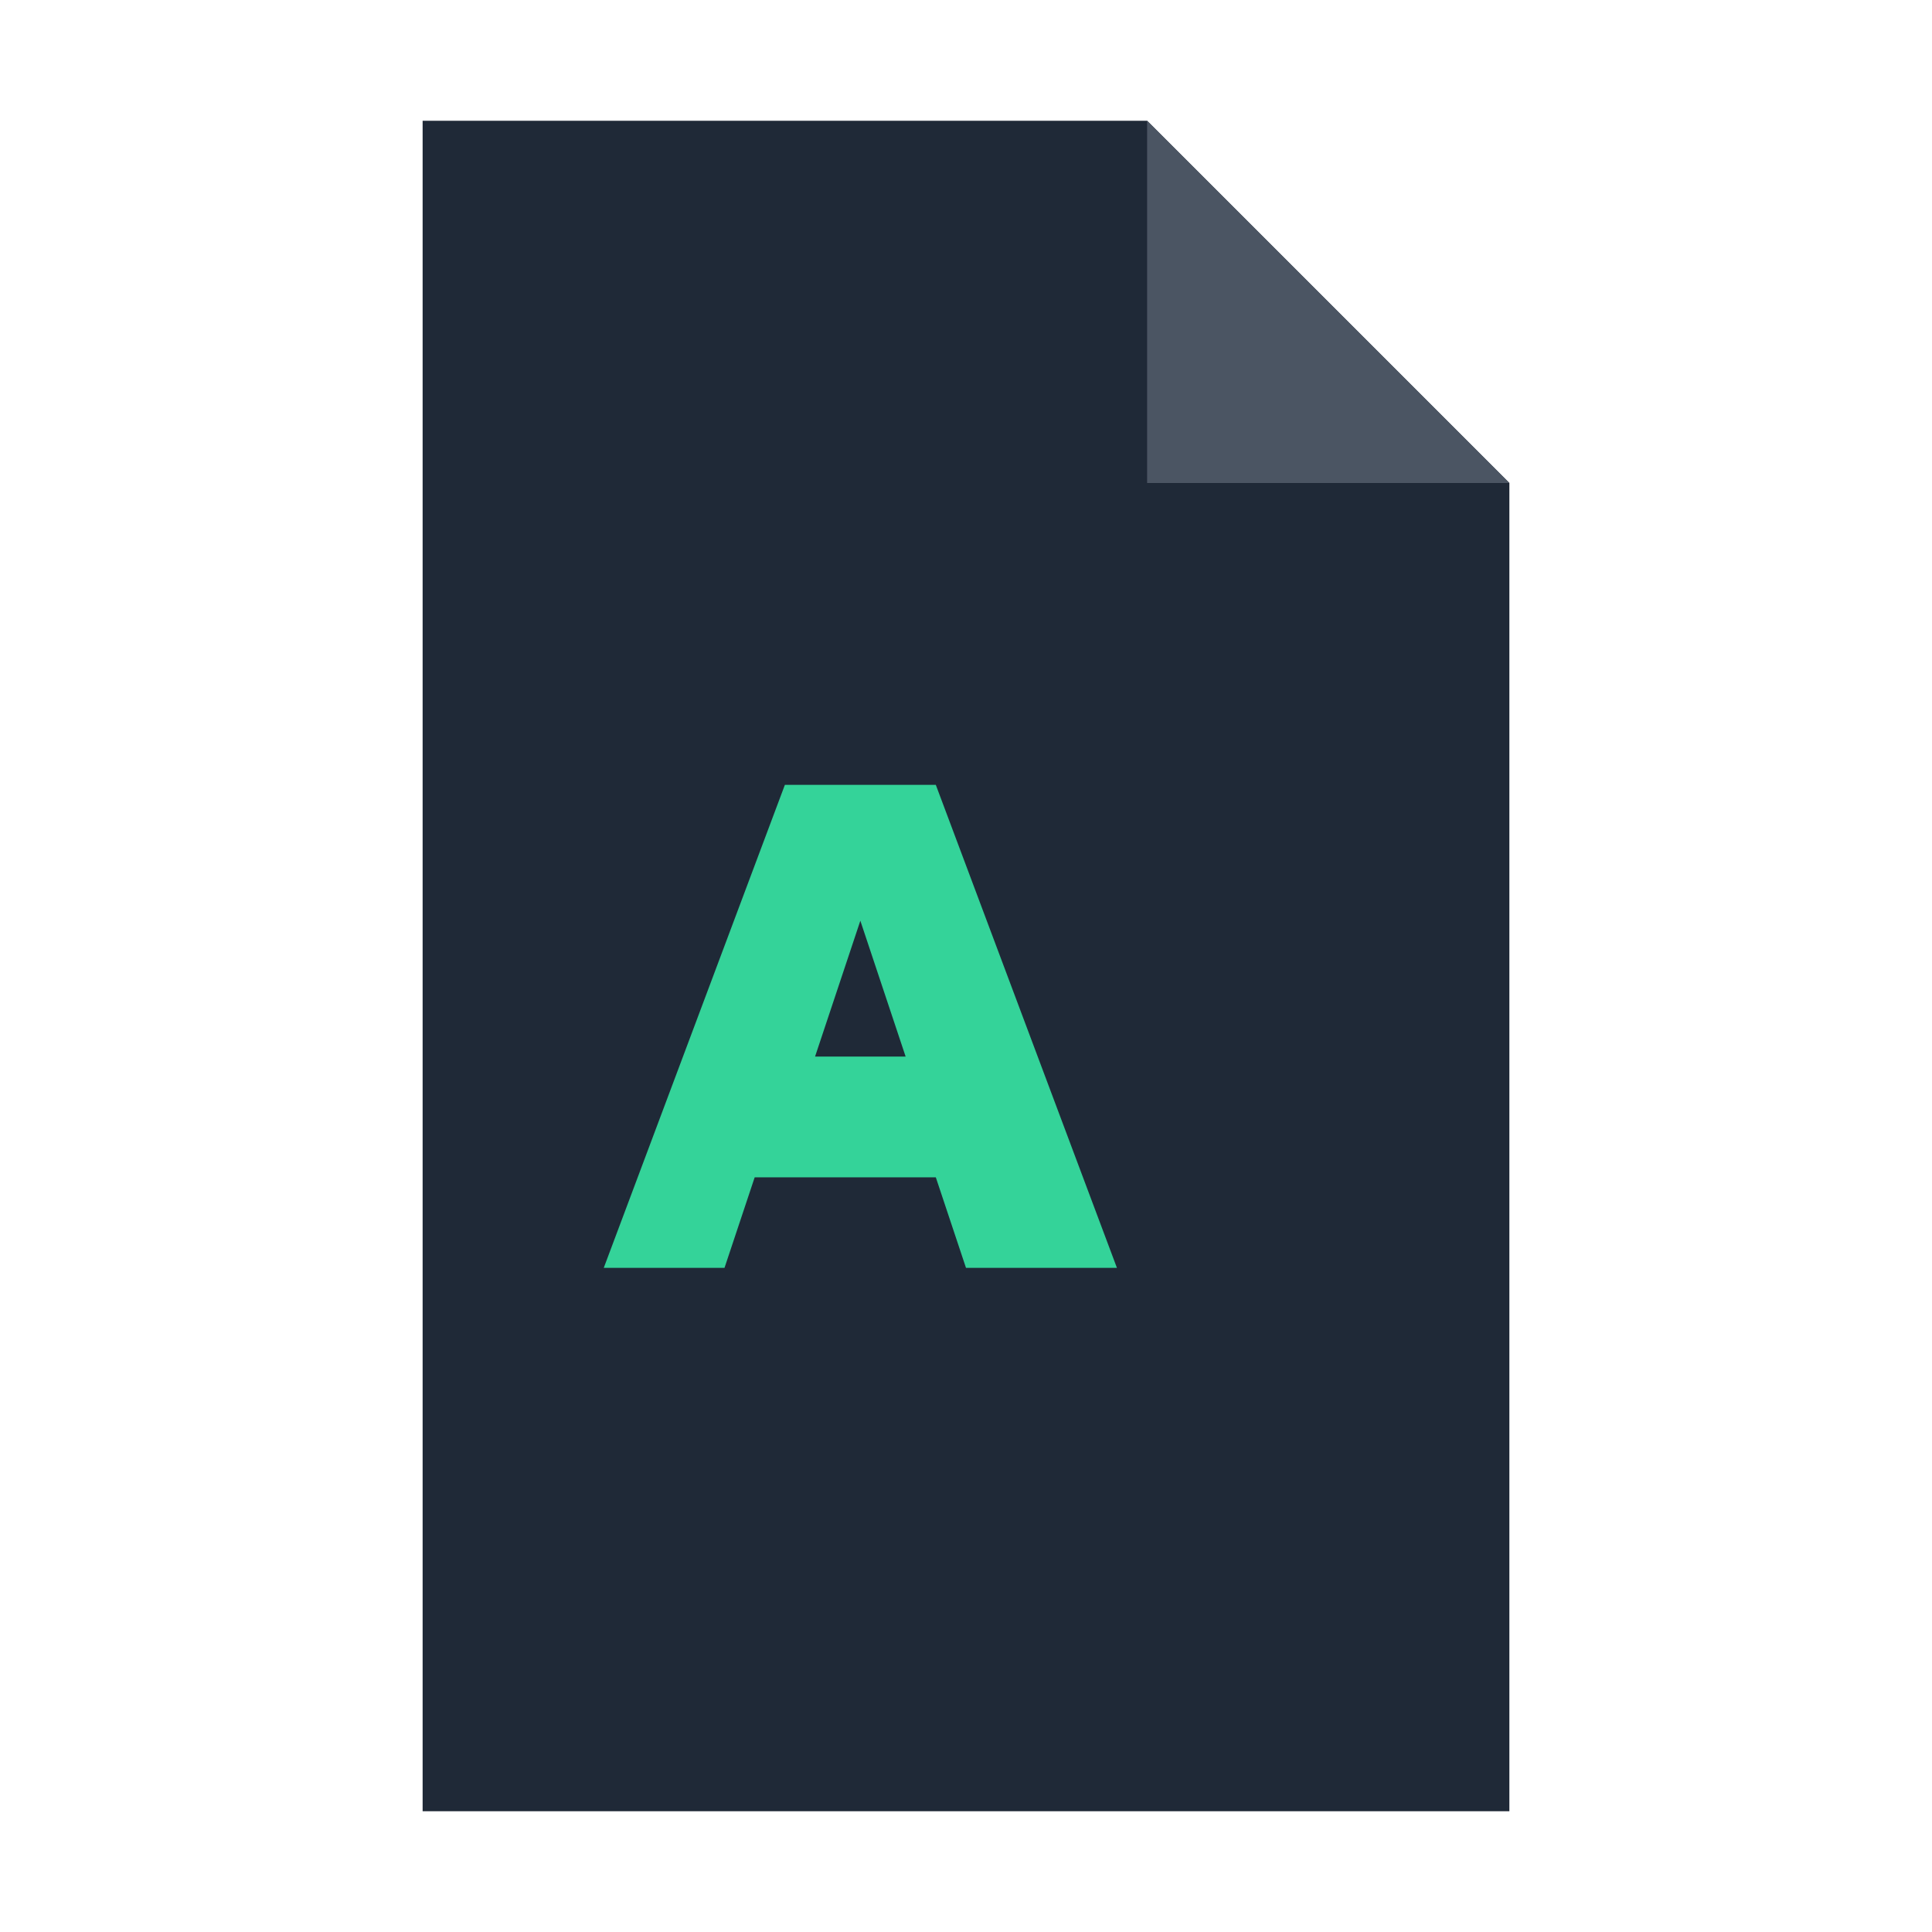
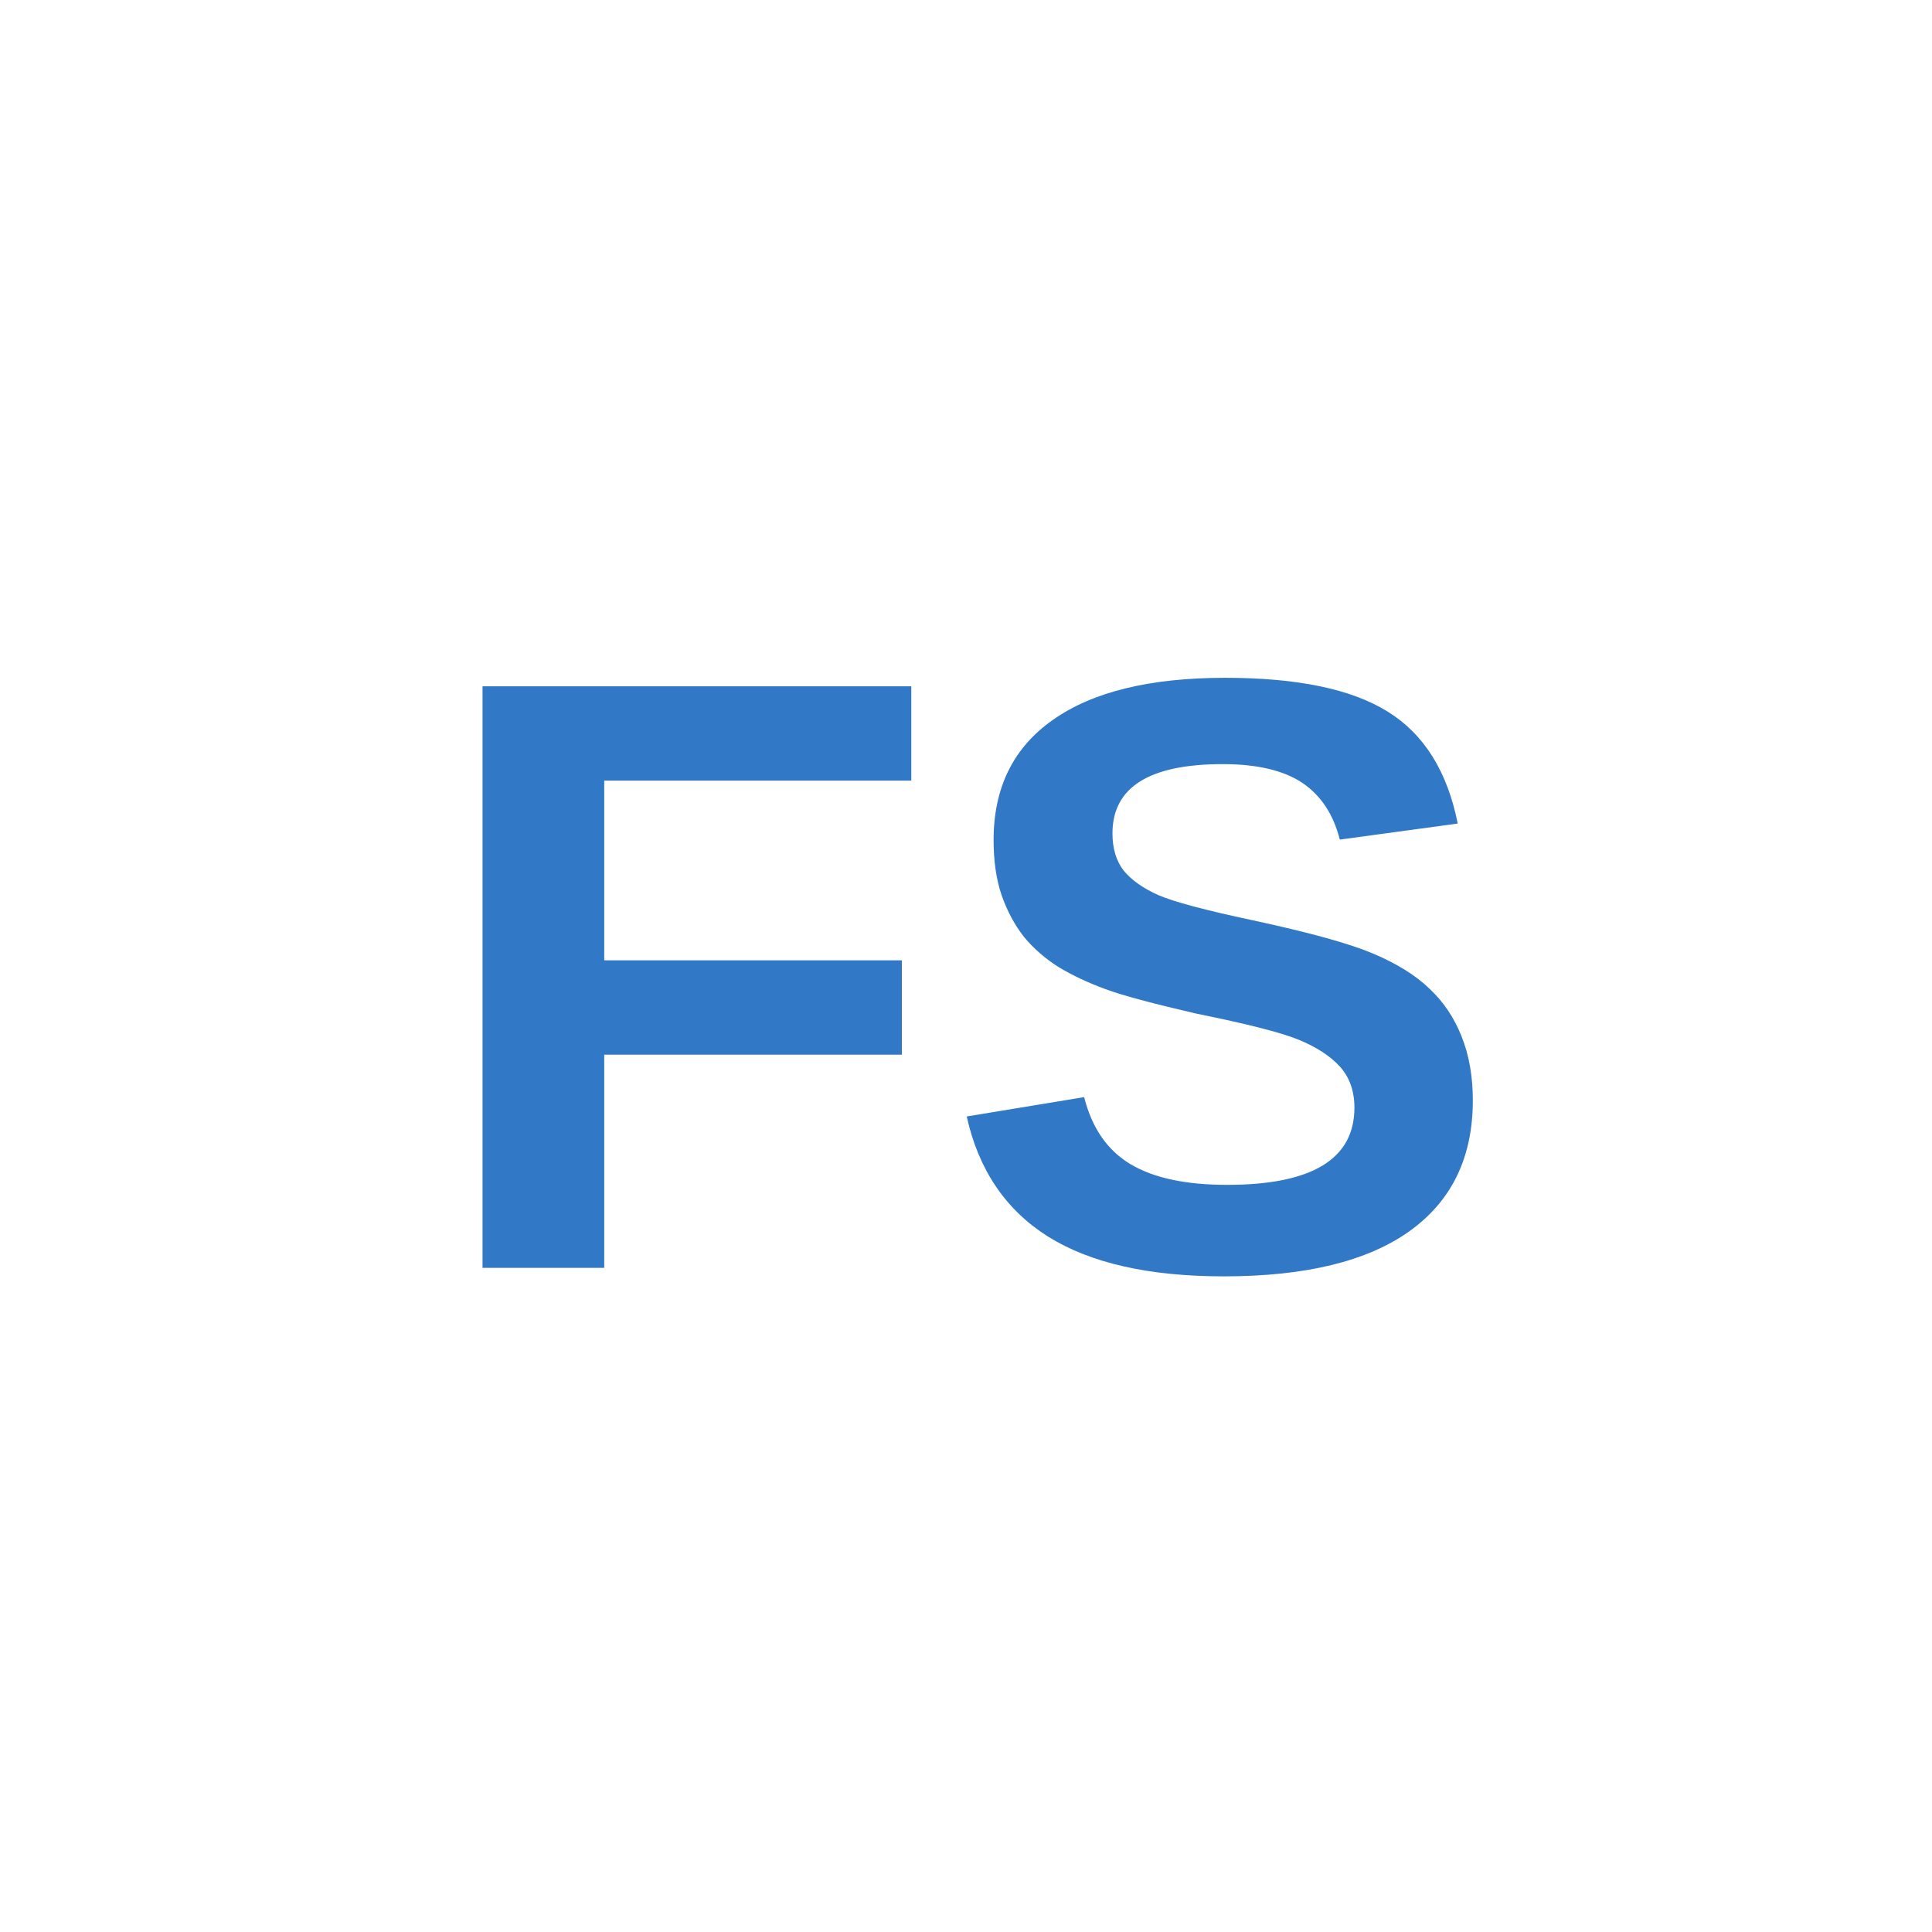
- <svg xmlns="http://www.w3.org/2000/svg" viewBox="0 0 64 64">
-   <path d="M14 4h24l12 12v44H14z" fill="#1f2937" />
-   <path d="M38 4v12h12" fill="#4b5563" />
-   <path d="M20 42l6-16h5l6 16h-5l-1-3h-6l-1 3h-4zm7-7h3l-1.5-4.5z" fill="#34d399" />
+ <svg xmlns="http://www.w3.org/2000/svg" viewBox="0 0 64 64" role="img" aria-label="FastScript FS file icon">
+   <text x="32" y="42" text-anchor="middle" fill="#3178c6" font-size="28" font-weight="700" font-family="Segoe UI, Arial, sans-serif">FS</text>
</svg>
